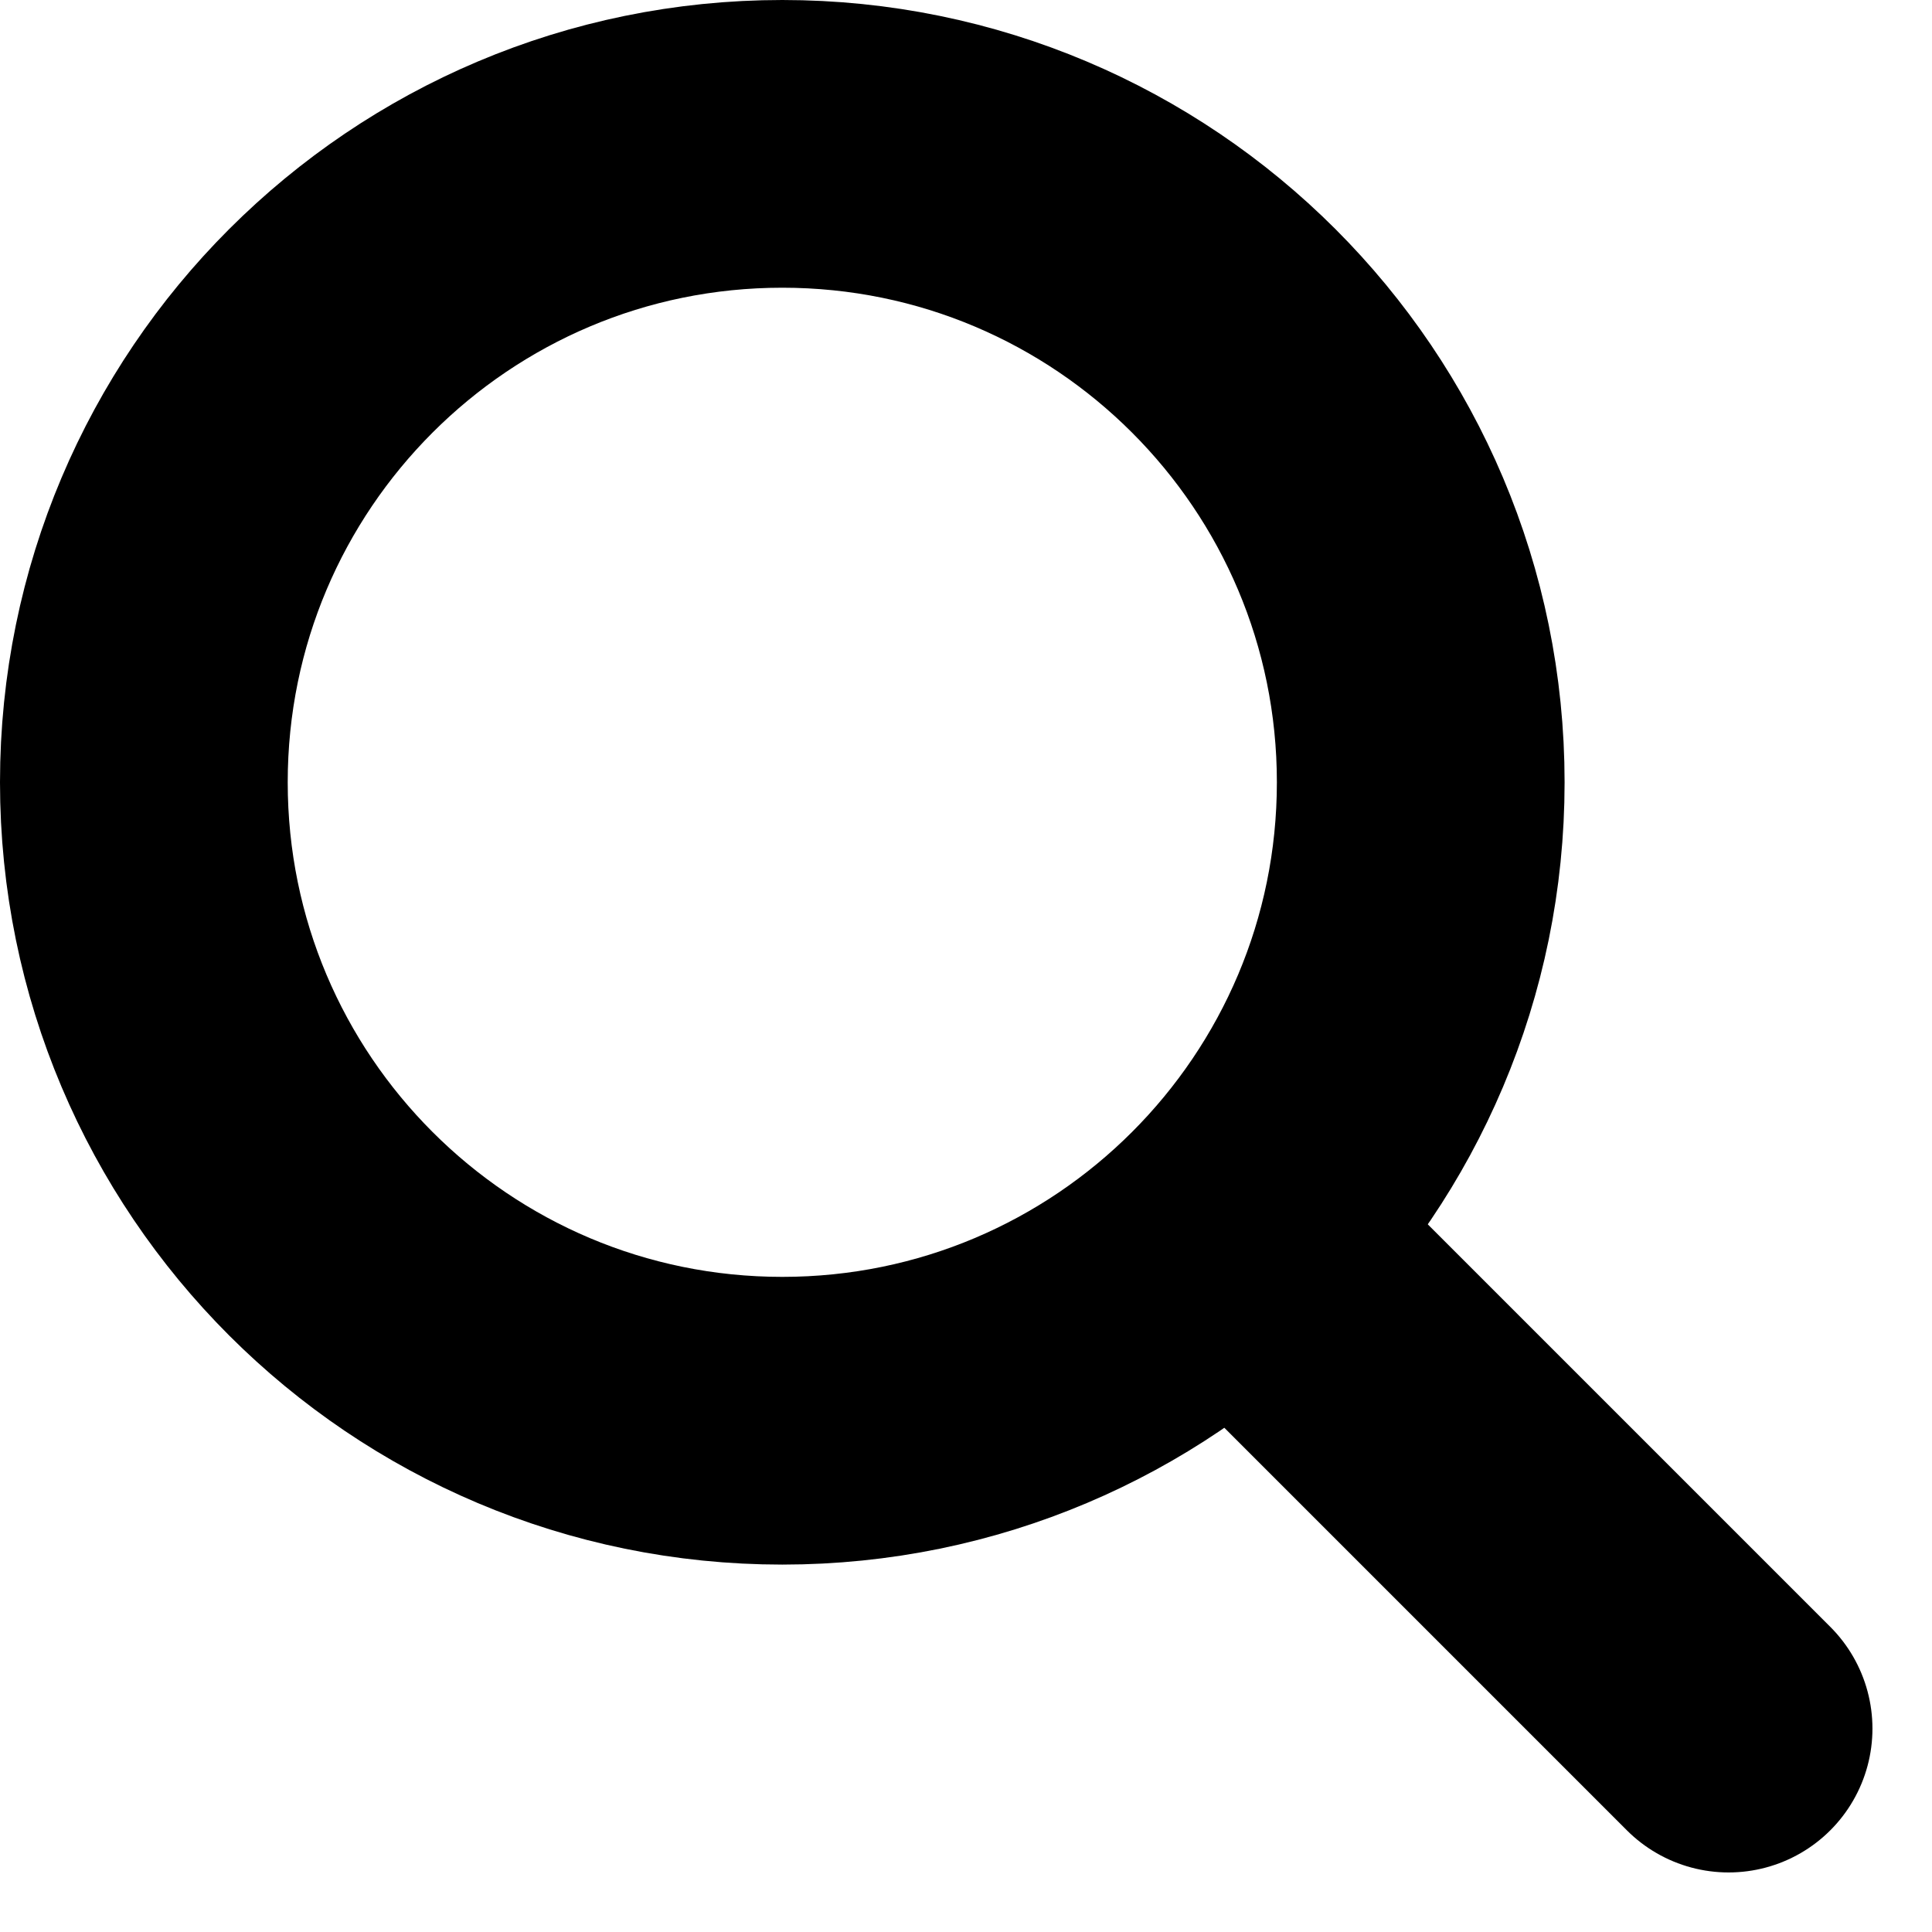
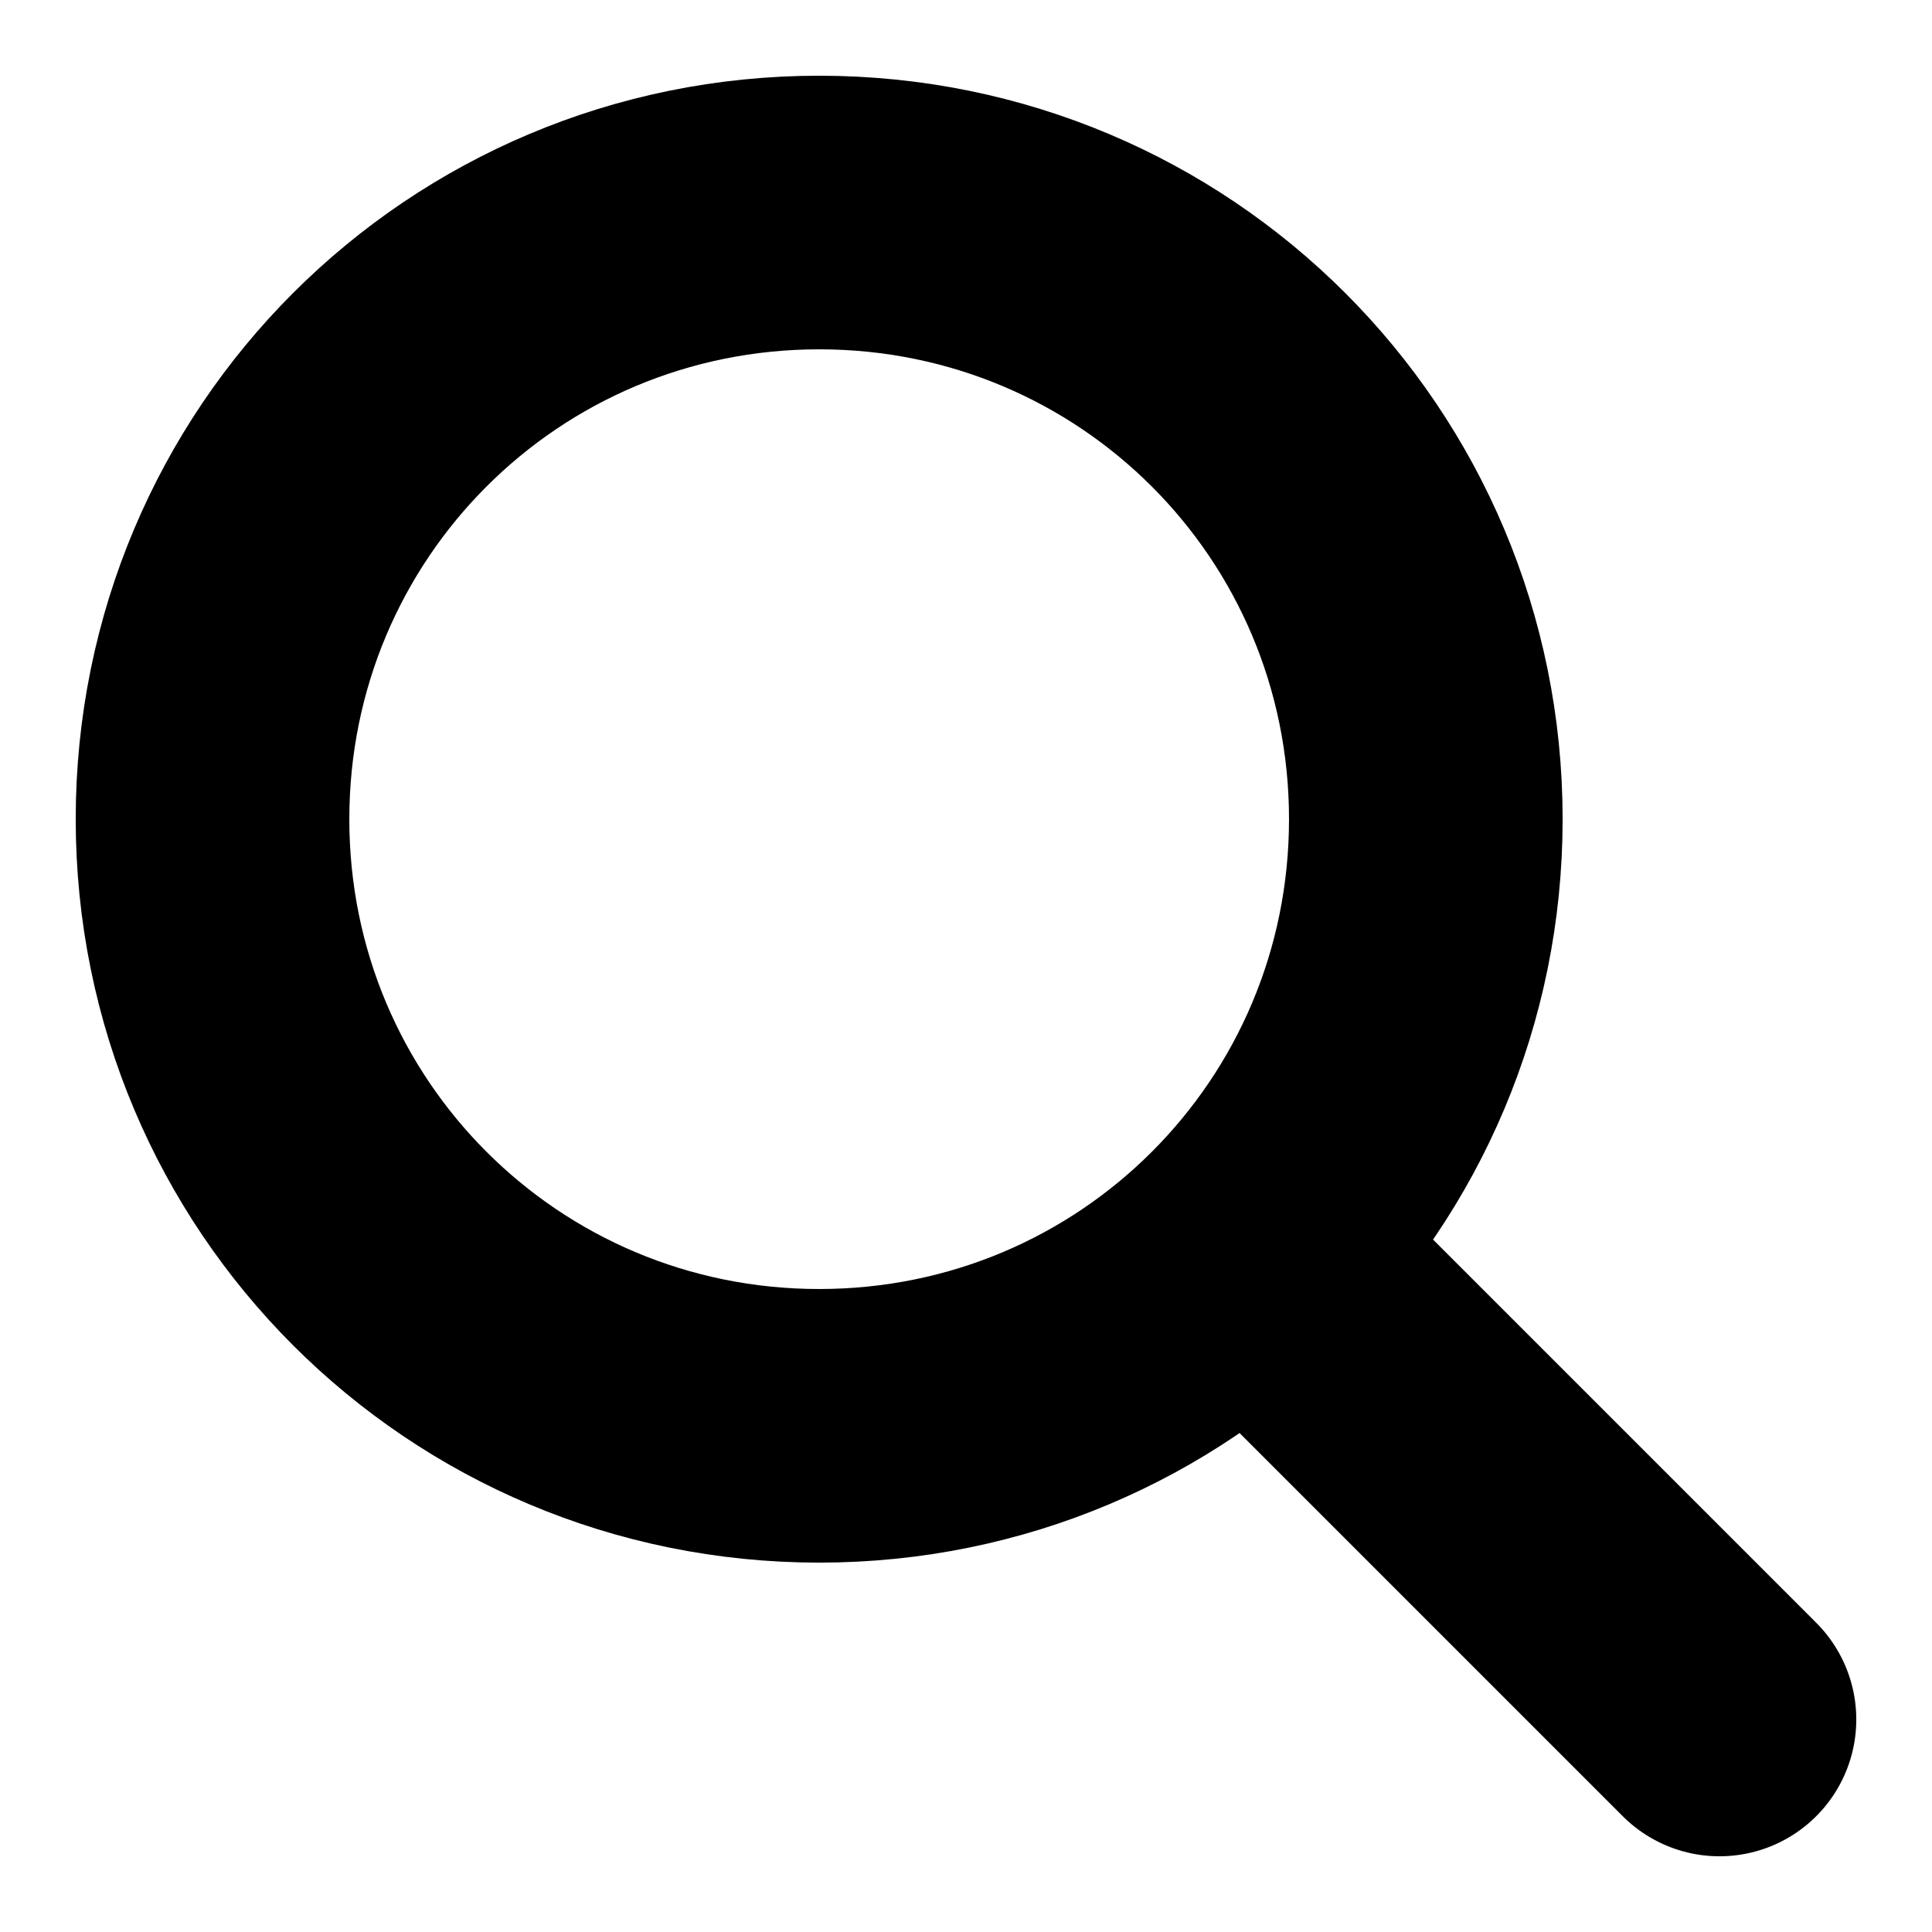
- <svg xmlns="http://www.w3.org/2000/svg" width="20.145" height="20.145" viewBox="0 0 20.145 20.145">
-   <g id="icon" transform="translate(-3 -3)">
-     <path id="Path_3" data-name="Path 3" d="M17.814,11.157A6.657,6.657,0,1,1,11.157,4.5,6.657,6.657,0,0,1,17.814,11.157Z" fill="none" stroke="#000" stroke-linecap="round" stroke-linejoin="round" stroke-width="3" />
-     <path id="Path_4" data-name="Path 4" d="M29.78,29.78l-4.8-4.8" transform="translate(-8.756 -8.756)" fill="none" stroke="#000" stroke-linecap="round" stroke-linejoin="round" stroke-width="3" />
+ <svg xmlns="http://www.w3.org/2000/svg" version="1.1" baseProfile="tiny" id="icon" x="0px" y="0px" viewBox="0 0 50 50" overflow="visible" xml:space="preserve">
+   <g id="icon_00000092456080214286493850000008675214092856357810_" transform="translate(-3 -3)">
+     <path id="Path_3" fill="none" stroke="#000000" stroke-width="7.081" stroke-linecap="round" stroke-linejoin="round" d="   M39.9,24.2c0,8.7-7,15.7-15.7,15.7c-8.7,0-15.7-7-15.7-15.7c0-8.7,7-15.7,15.7-15.7h0C32.9,8.5,39.9,15.5,39.9,24.2z" />
+     <path id="Path_4" fill="none" stroke="#000000" stroke-width="7.081" stroke-linecap="round" stroke-linejoin="round" d="   M47.5,47.5L36.2,36.2" />
  </g>
</svg>
